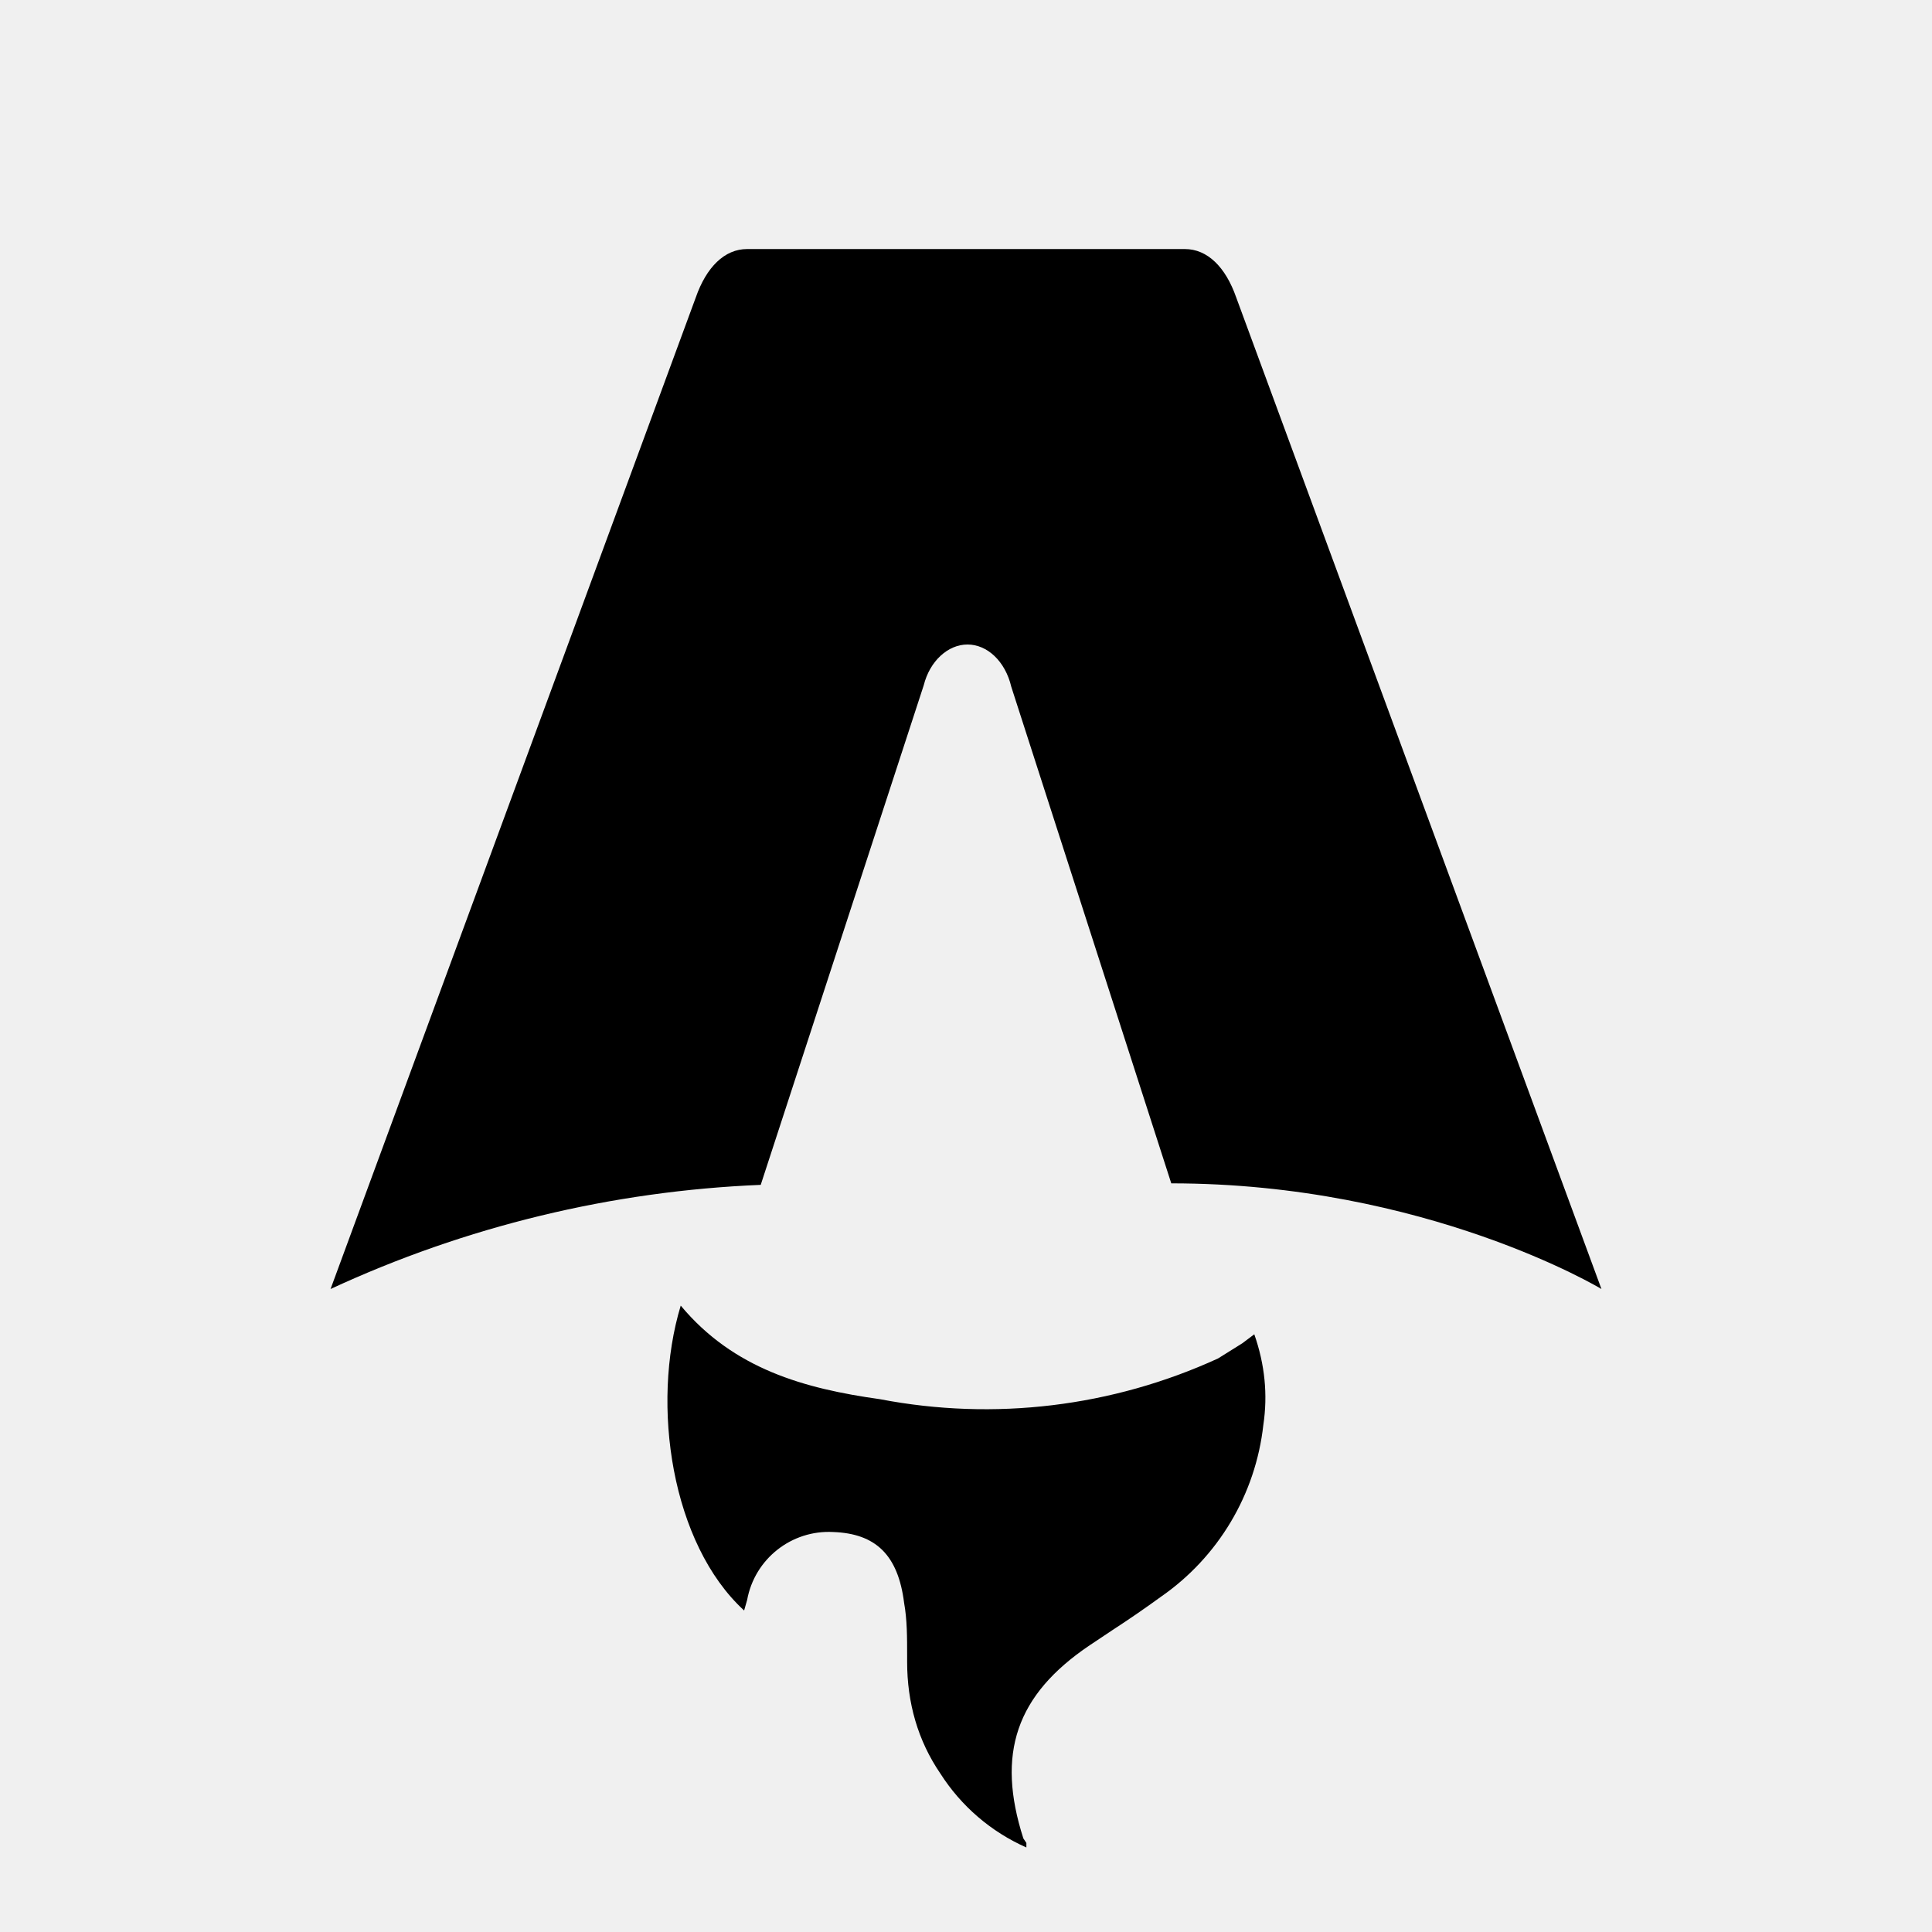
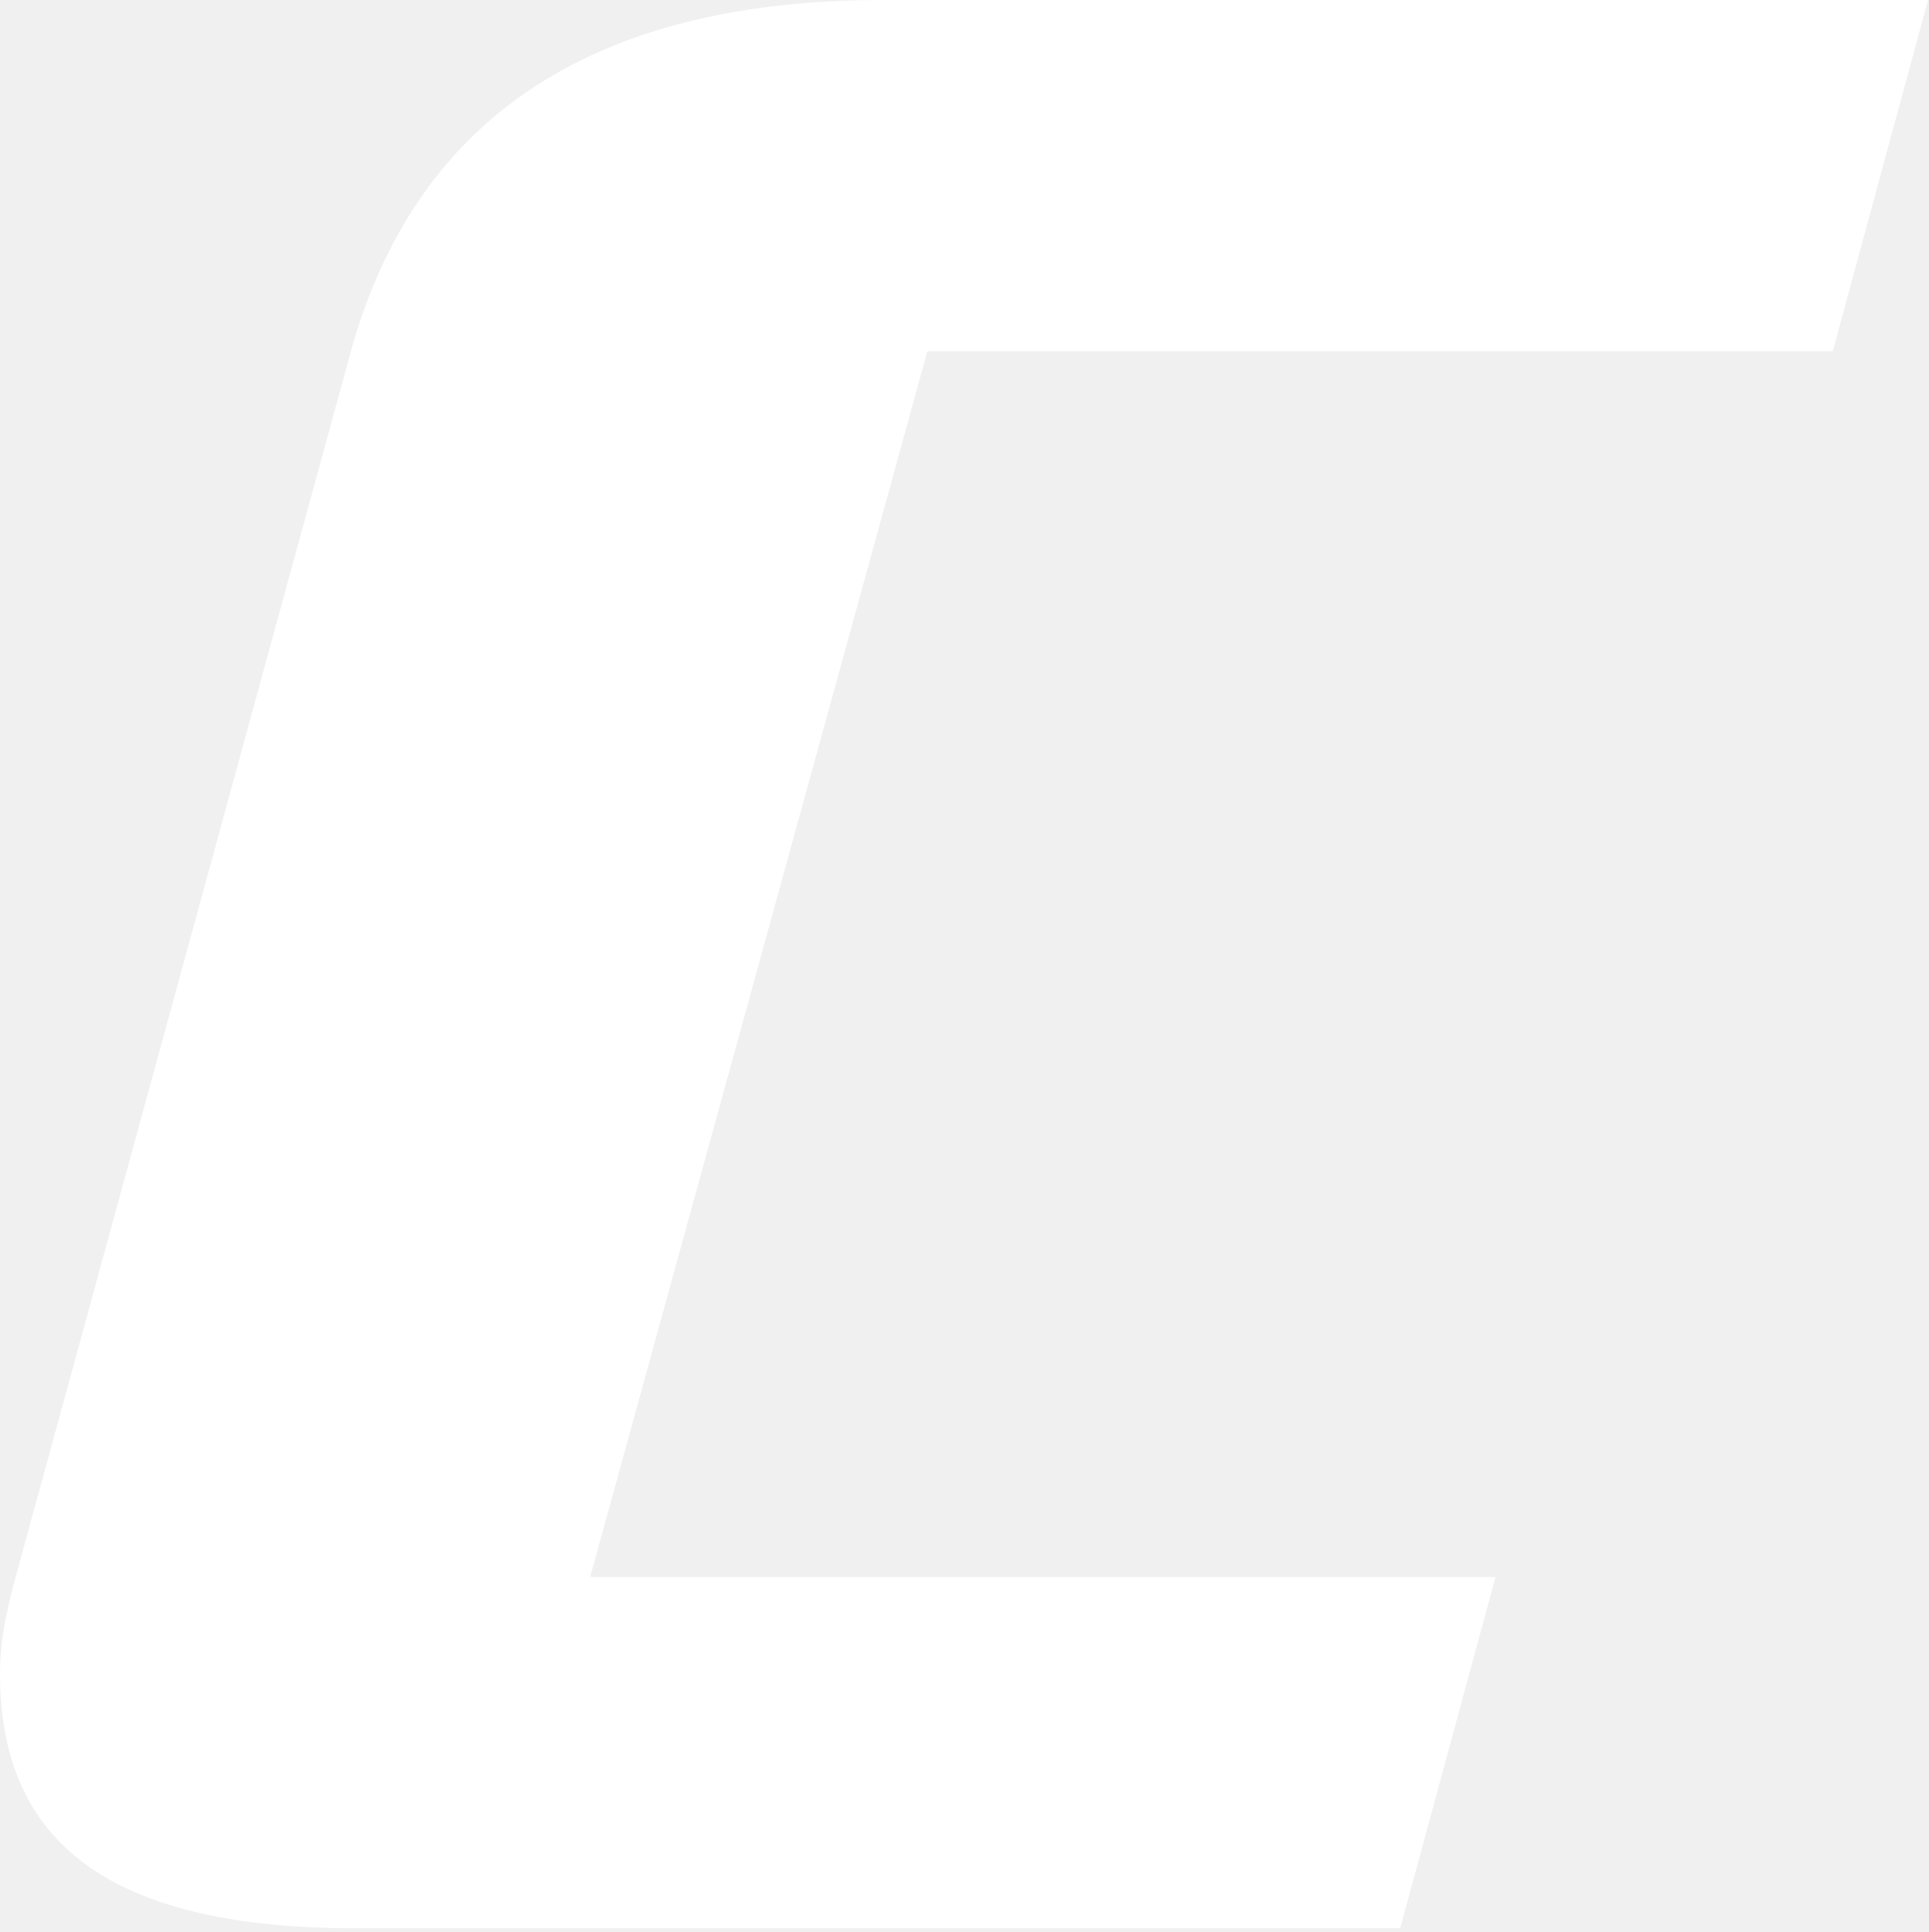
- <svg xmlns="http://www.w3.org/2000/svg" fill="none" viewBox="0 0 128 128">
-   <path d="M50.4 78.5a75.1 75.1 0 0 0-28.5 6.9l24.2-65.7c.7-2 1.9-3.2 3.4-3.2h29c1.5 0 2.7 1.2 3.4 3.2l24.2 65.7s-11.6-7-28.5-7L67 45.5c-.4-1.7-1.6-2.8-2.9-2.8-1.3 0-2.5 1.1-2.9 2.7L50.4 78.5Zm-1.1 28.2Zm-4.2-20.2c-2 6.6-.6 15.8 4.2 20.2a17.5 17.5 0 0 1 .2-.7 5.5 5.5 0 0 1 5.7-4.5c2.8.1 4.3 1.5 4.7 4.7.2 1.1.2 2.3.2 3.5v.4c0 2.7.7 5.2 2.2 7.4a13 13 0 0 0 5.7 4.9v-.3l-.2-.3c-1.8-5.6-.5-9.5 4.4-12.8l1.5-1a73 73 0 0 0 3.2-2.2 16 16 0 0 0 6.8-11.4c.3-2 .1-4-.6-6l-.8.6-1.6 1a37 37 0 0 1-22.4 2.7c-5-.7-9.7-2-13.2-6.2Z" />
-   <style>
-         path { fill: #000; }
-         @media (prefers-color-scheme: dark) {
-             path { fill: #FFF; }
-         }
-     </style>
+ <svg xmlns="http://www.w3.org/2000/svg" width="100%" height="100%" viewBox="0 0 512 513" version="1.1" xml:space="preserve" style="fill-rule:evenodd;clip-rule:evenodd;stroke-linejoin:round;stroke-miterlimit:2;">
+   <g transform="matrix(1,0,0,1,-842.2688,-645.8043)">
+     <g transform="matrix(3.379313,0,0,3.304487,-36.69048,-1342.294)">
+       <g transform="matrix(1,0,0,1,242.82,756.58)">
+         <path d="M44.928,-127.008L18.432,-27.936C18.048,-26.4 17.28,-23.62 17.28,-20.448C17.28,-6.803 26.016,0 45.216,0L127.296,0L134.784,-28.224L63.648,-28.224L90.144,-126.72L161.28,-126.72L168.768,-154.944L86.688,-154.944C64.032,-154.944 50.112,-145.632 44.928,-127.008Z" style="fill:white;" />
+       </g>
+     </g>
+   </g>
</svg>
